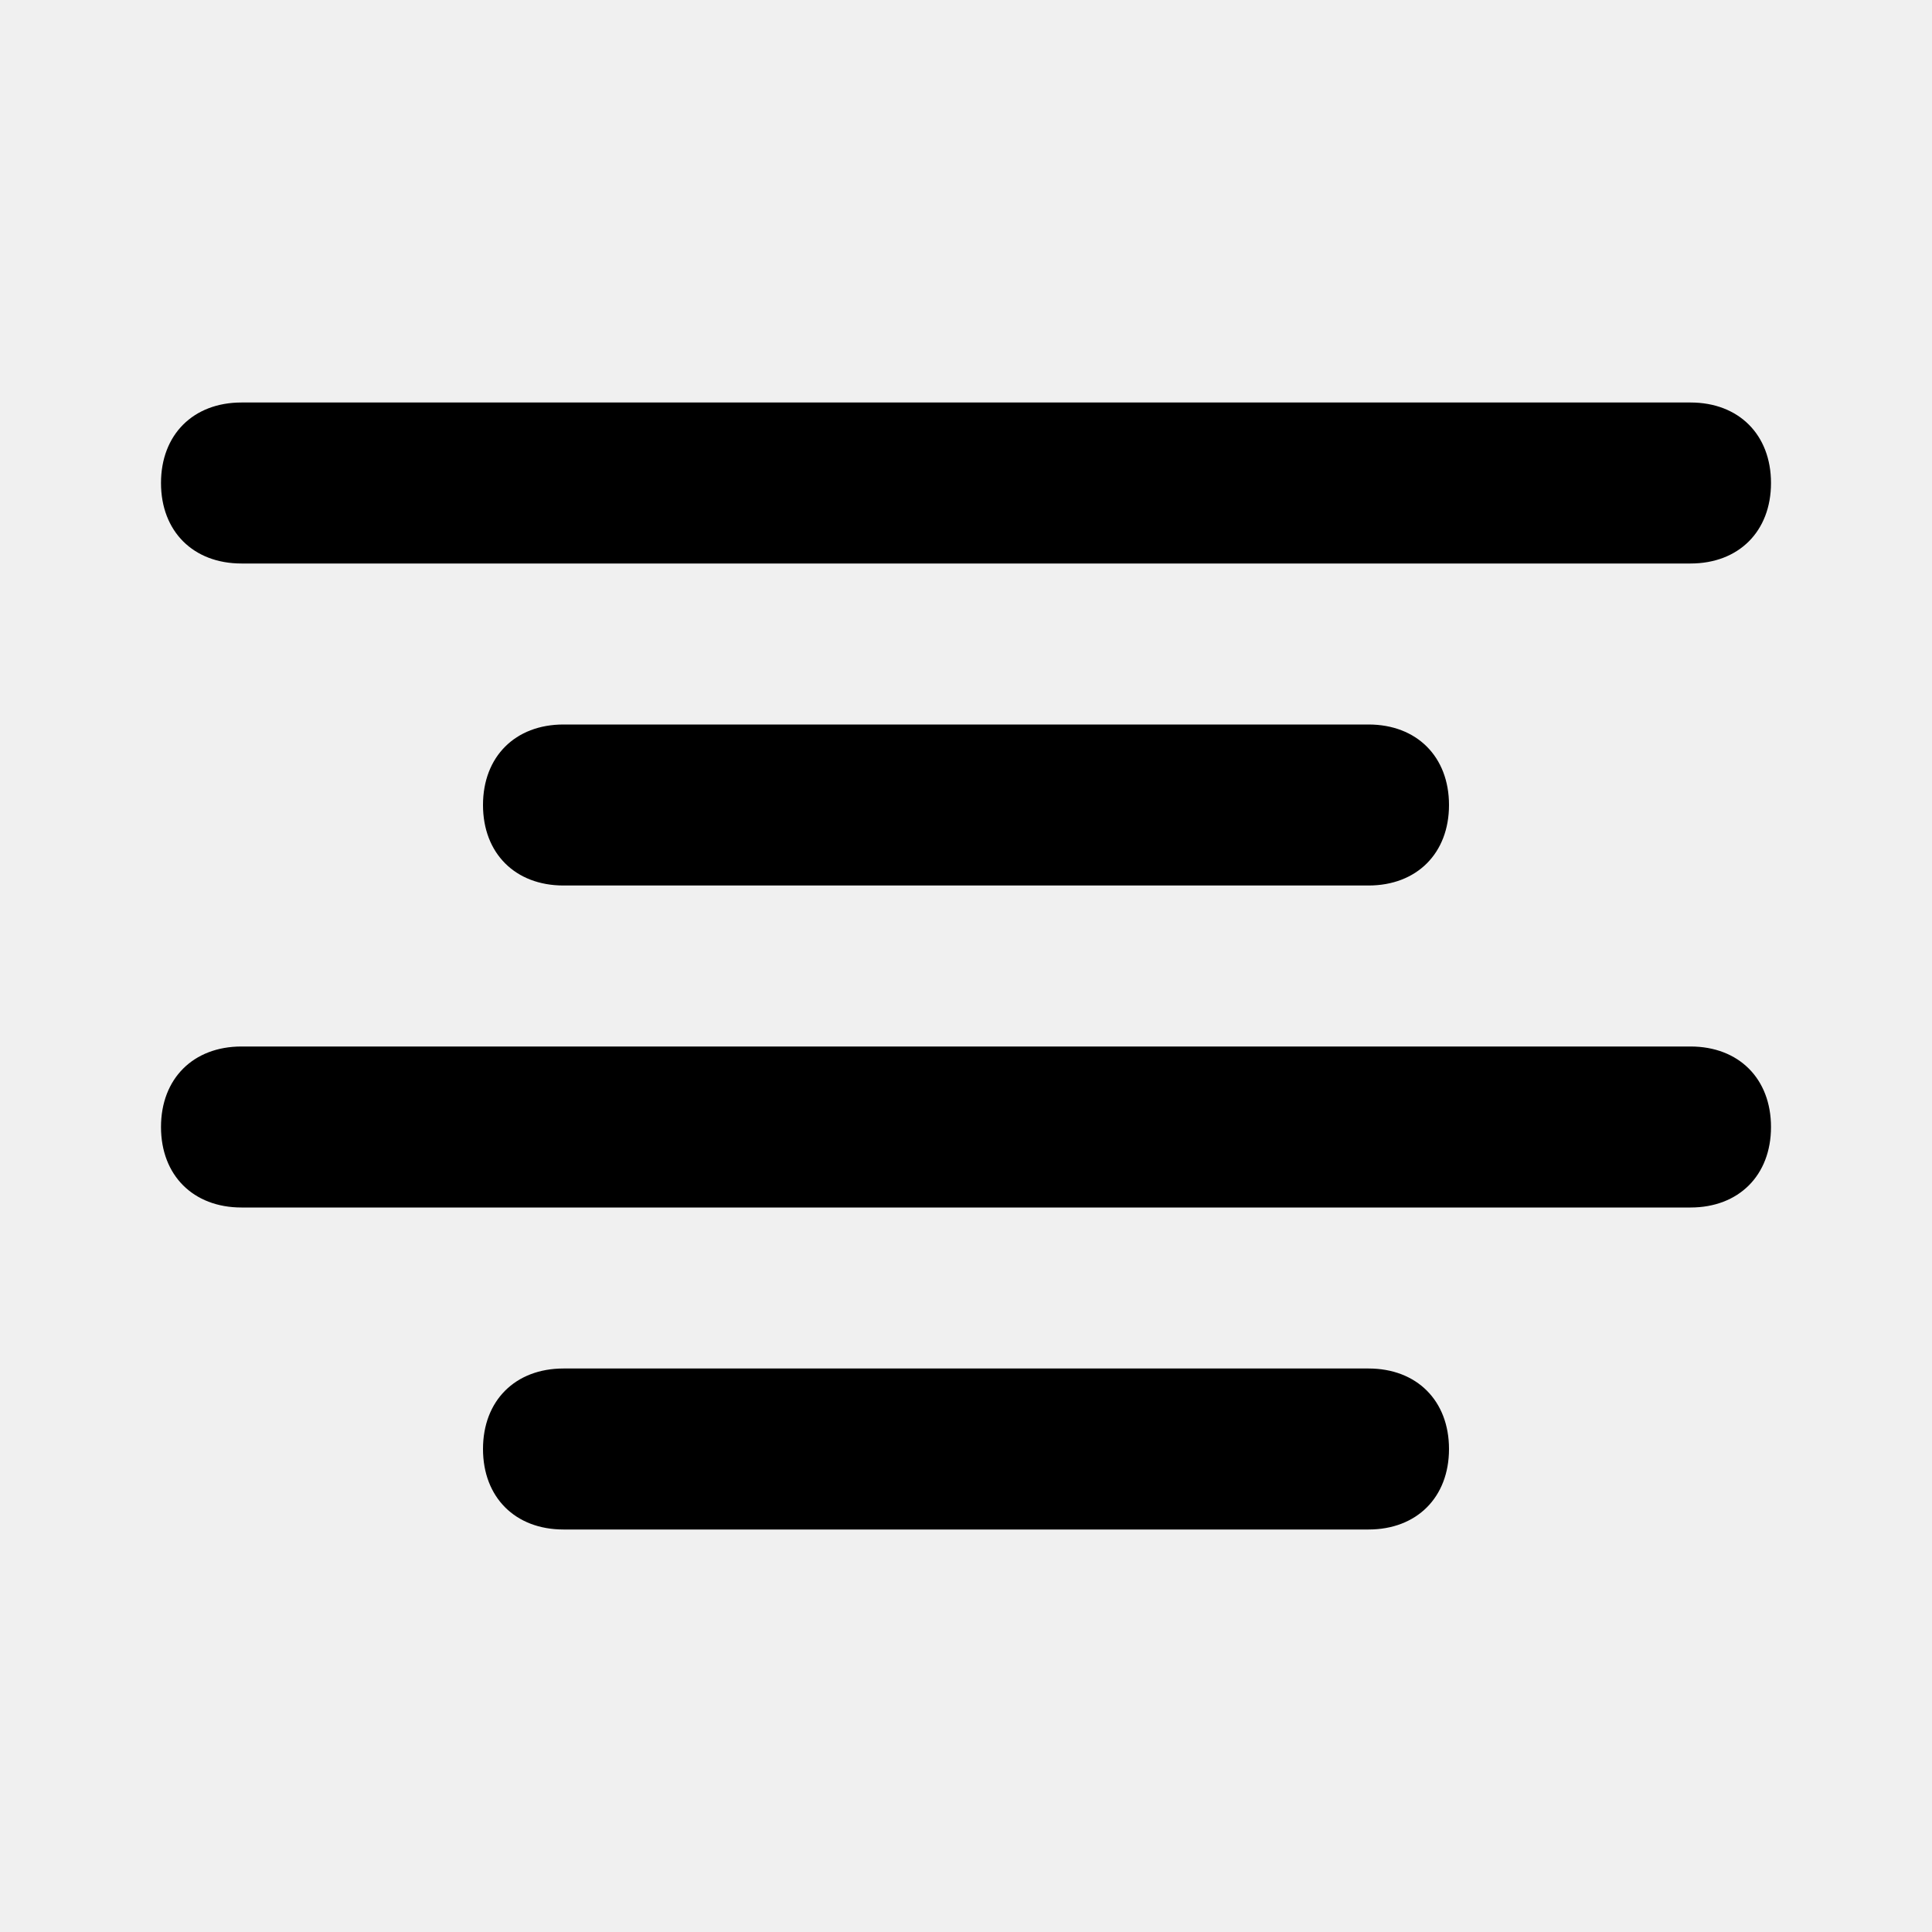
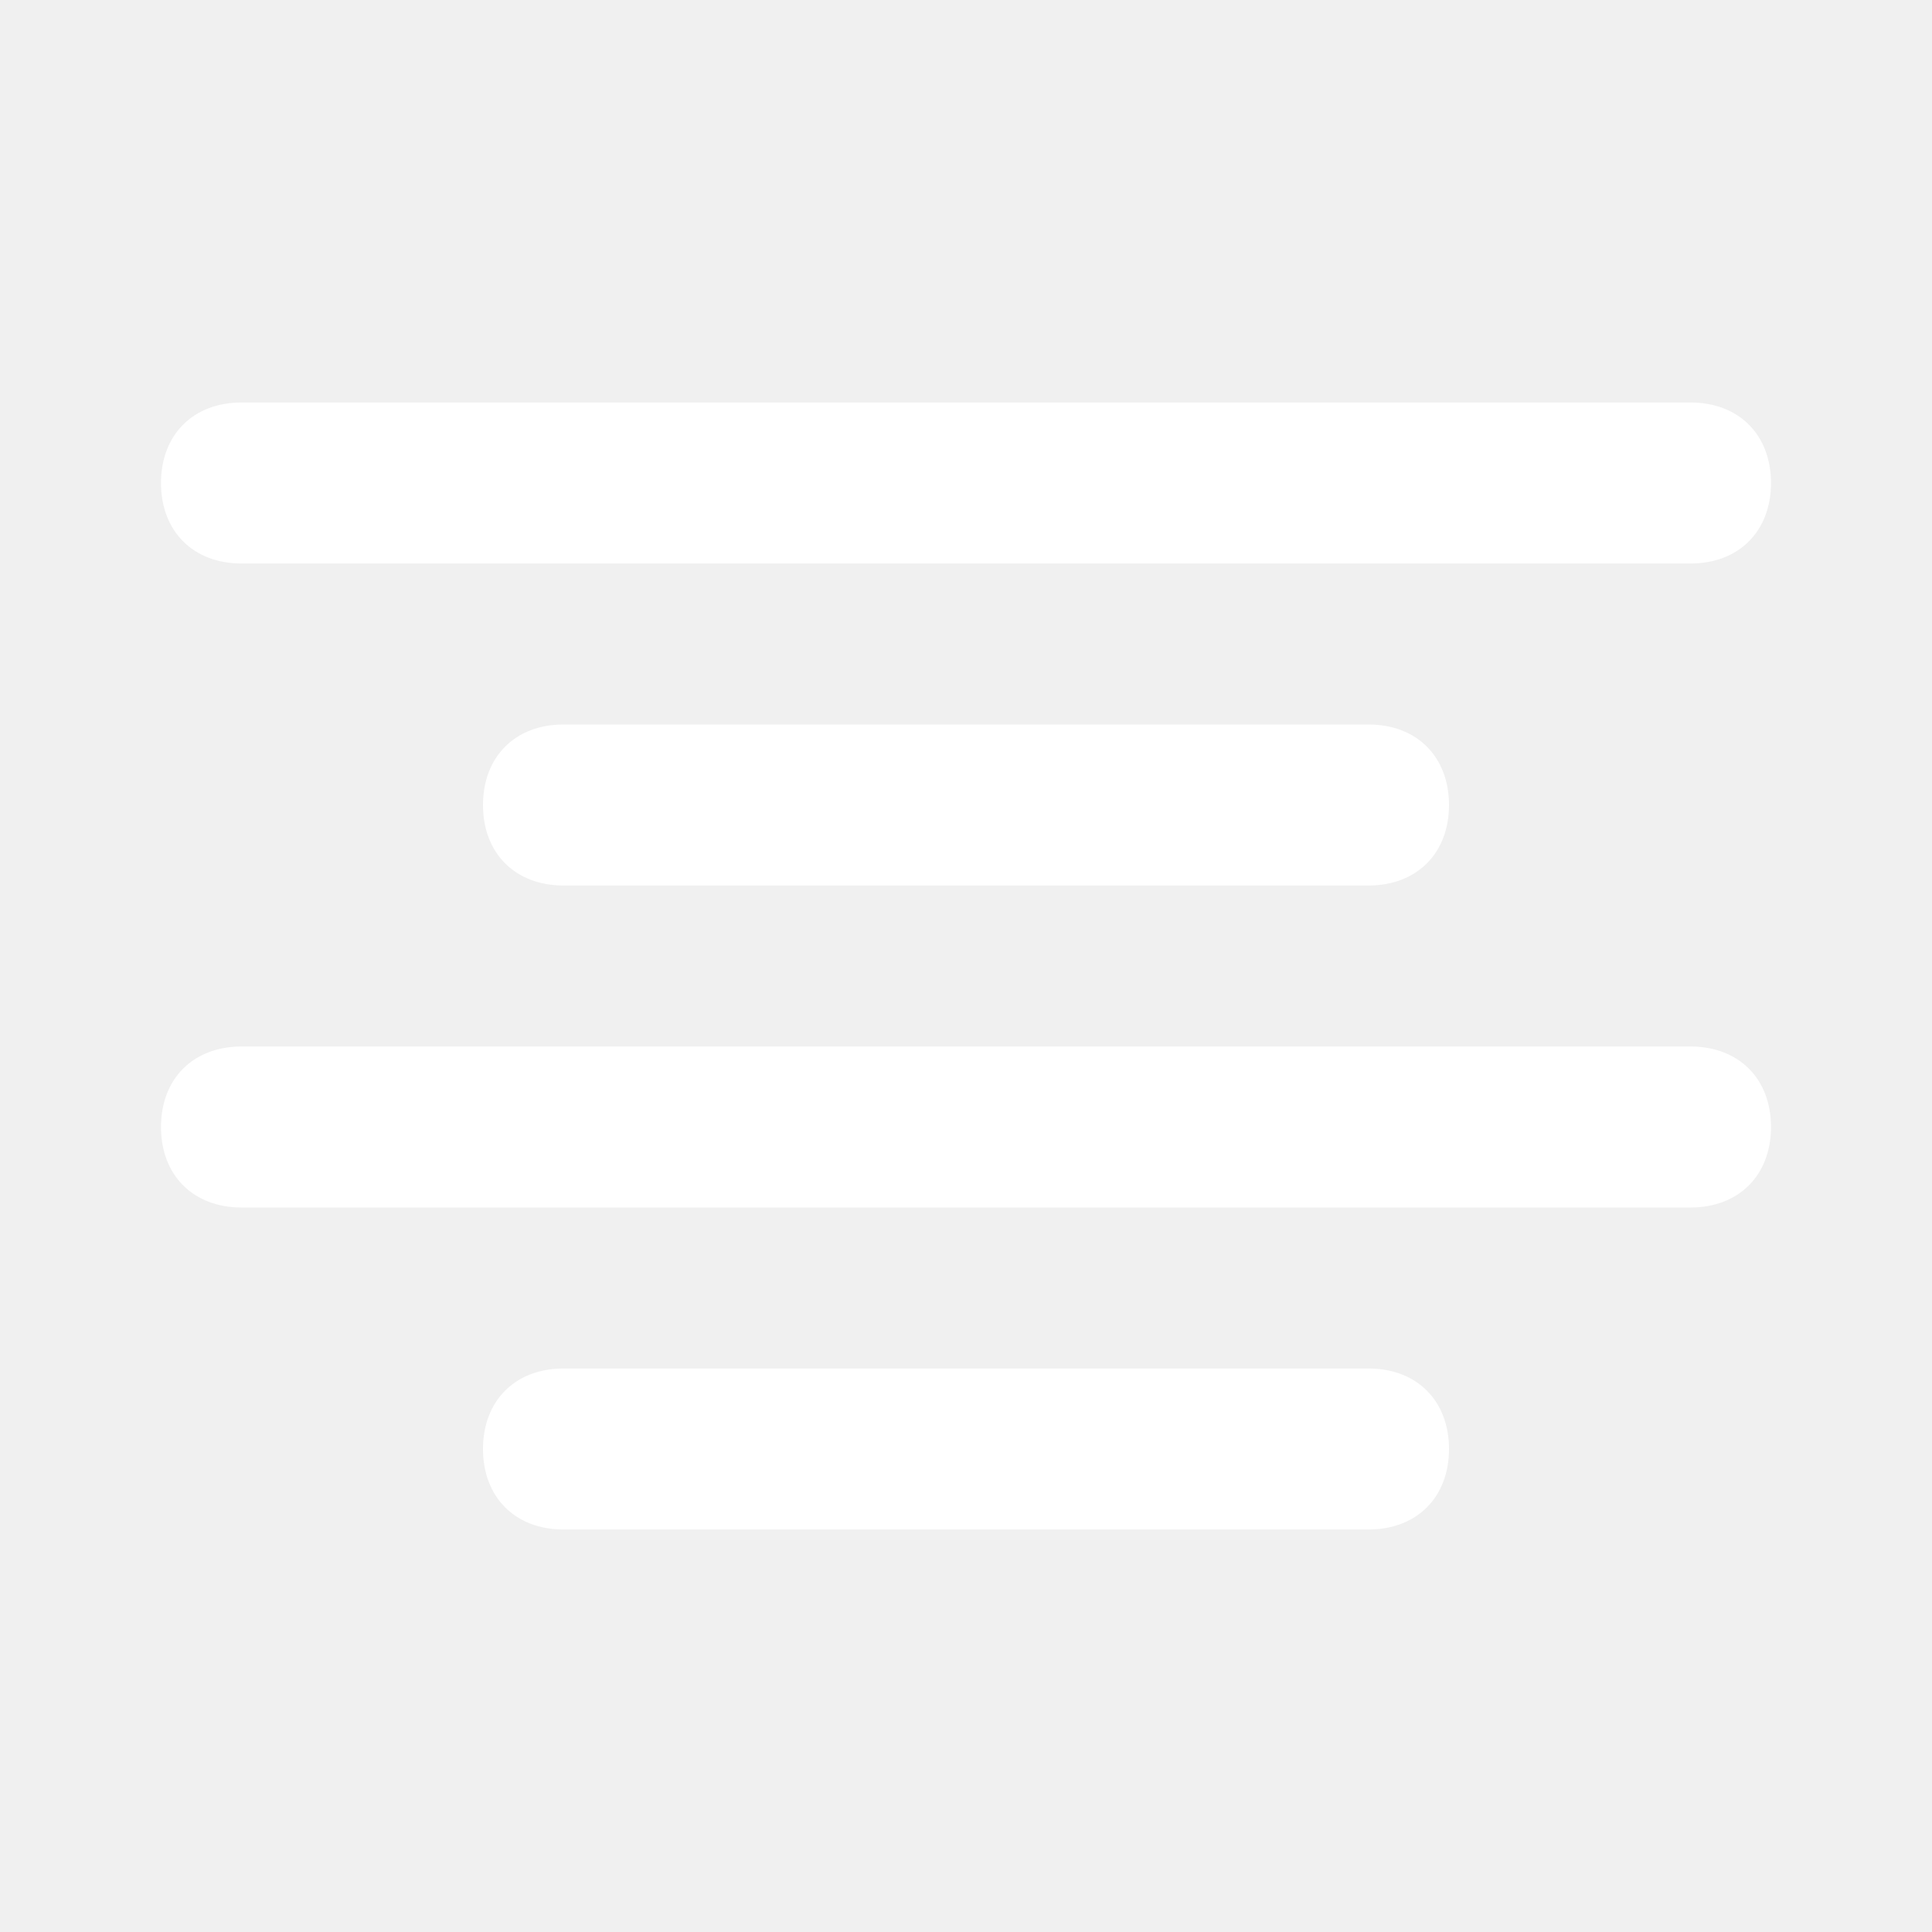
<svg xmlns="http://www.w3.org/2000/svg" width="800" height="800" viewBox="0 0 24 24">
-   <path d="M7 9c-.6 0-1 .4-1 1s.4 1 1 1h10c.6 0 1-.4 1-1s-.4-1-1-1H7zM3 7h18c.6 0 1-.4 1-1s-.4-1-1-1H3c-.6 0-1 .4-1 1s.4 1 1 1zm14 10H7c-.6 0-1 .4-1 1s.4 1 1 1h10c.6 0 1-.4 1-1s-.4-1-1-1zm4-4H3c-.6 0-1 .4-1 1s.4 1 1 1h18c.6 0 1-.4 1-1s-.4-1-1-1z" />
+   <path fill="#fff" d="M7 9c-.6 0-1 .4-1 1s.4 1 1 1h10c.6 0 1-.4 1-1s-.4-1-1-1H7zM3 7h18c.6 0 1-.4 1-1s-.4-1-1-1H3c-.6 0-1 .4-1 1s.4 1 1 1zm14 10H7c-.6 0-1 .4-1 1s.4 1 1 1h10c.6 0 1-.4 1-1s-.4-1-1-1zm4-4H3c-.6 0-1 .4-1 1s.4 1 1 1h18c.6 0 1-.4 1-1s-.4-1-1-1z" />
</svg>
